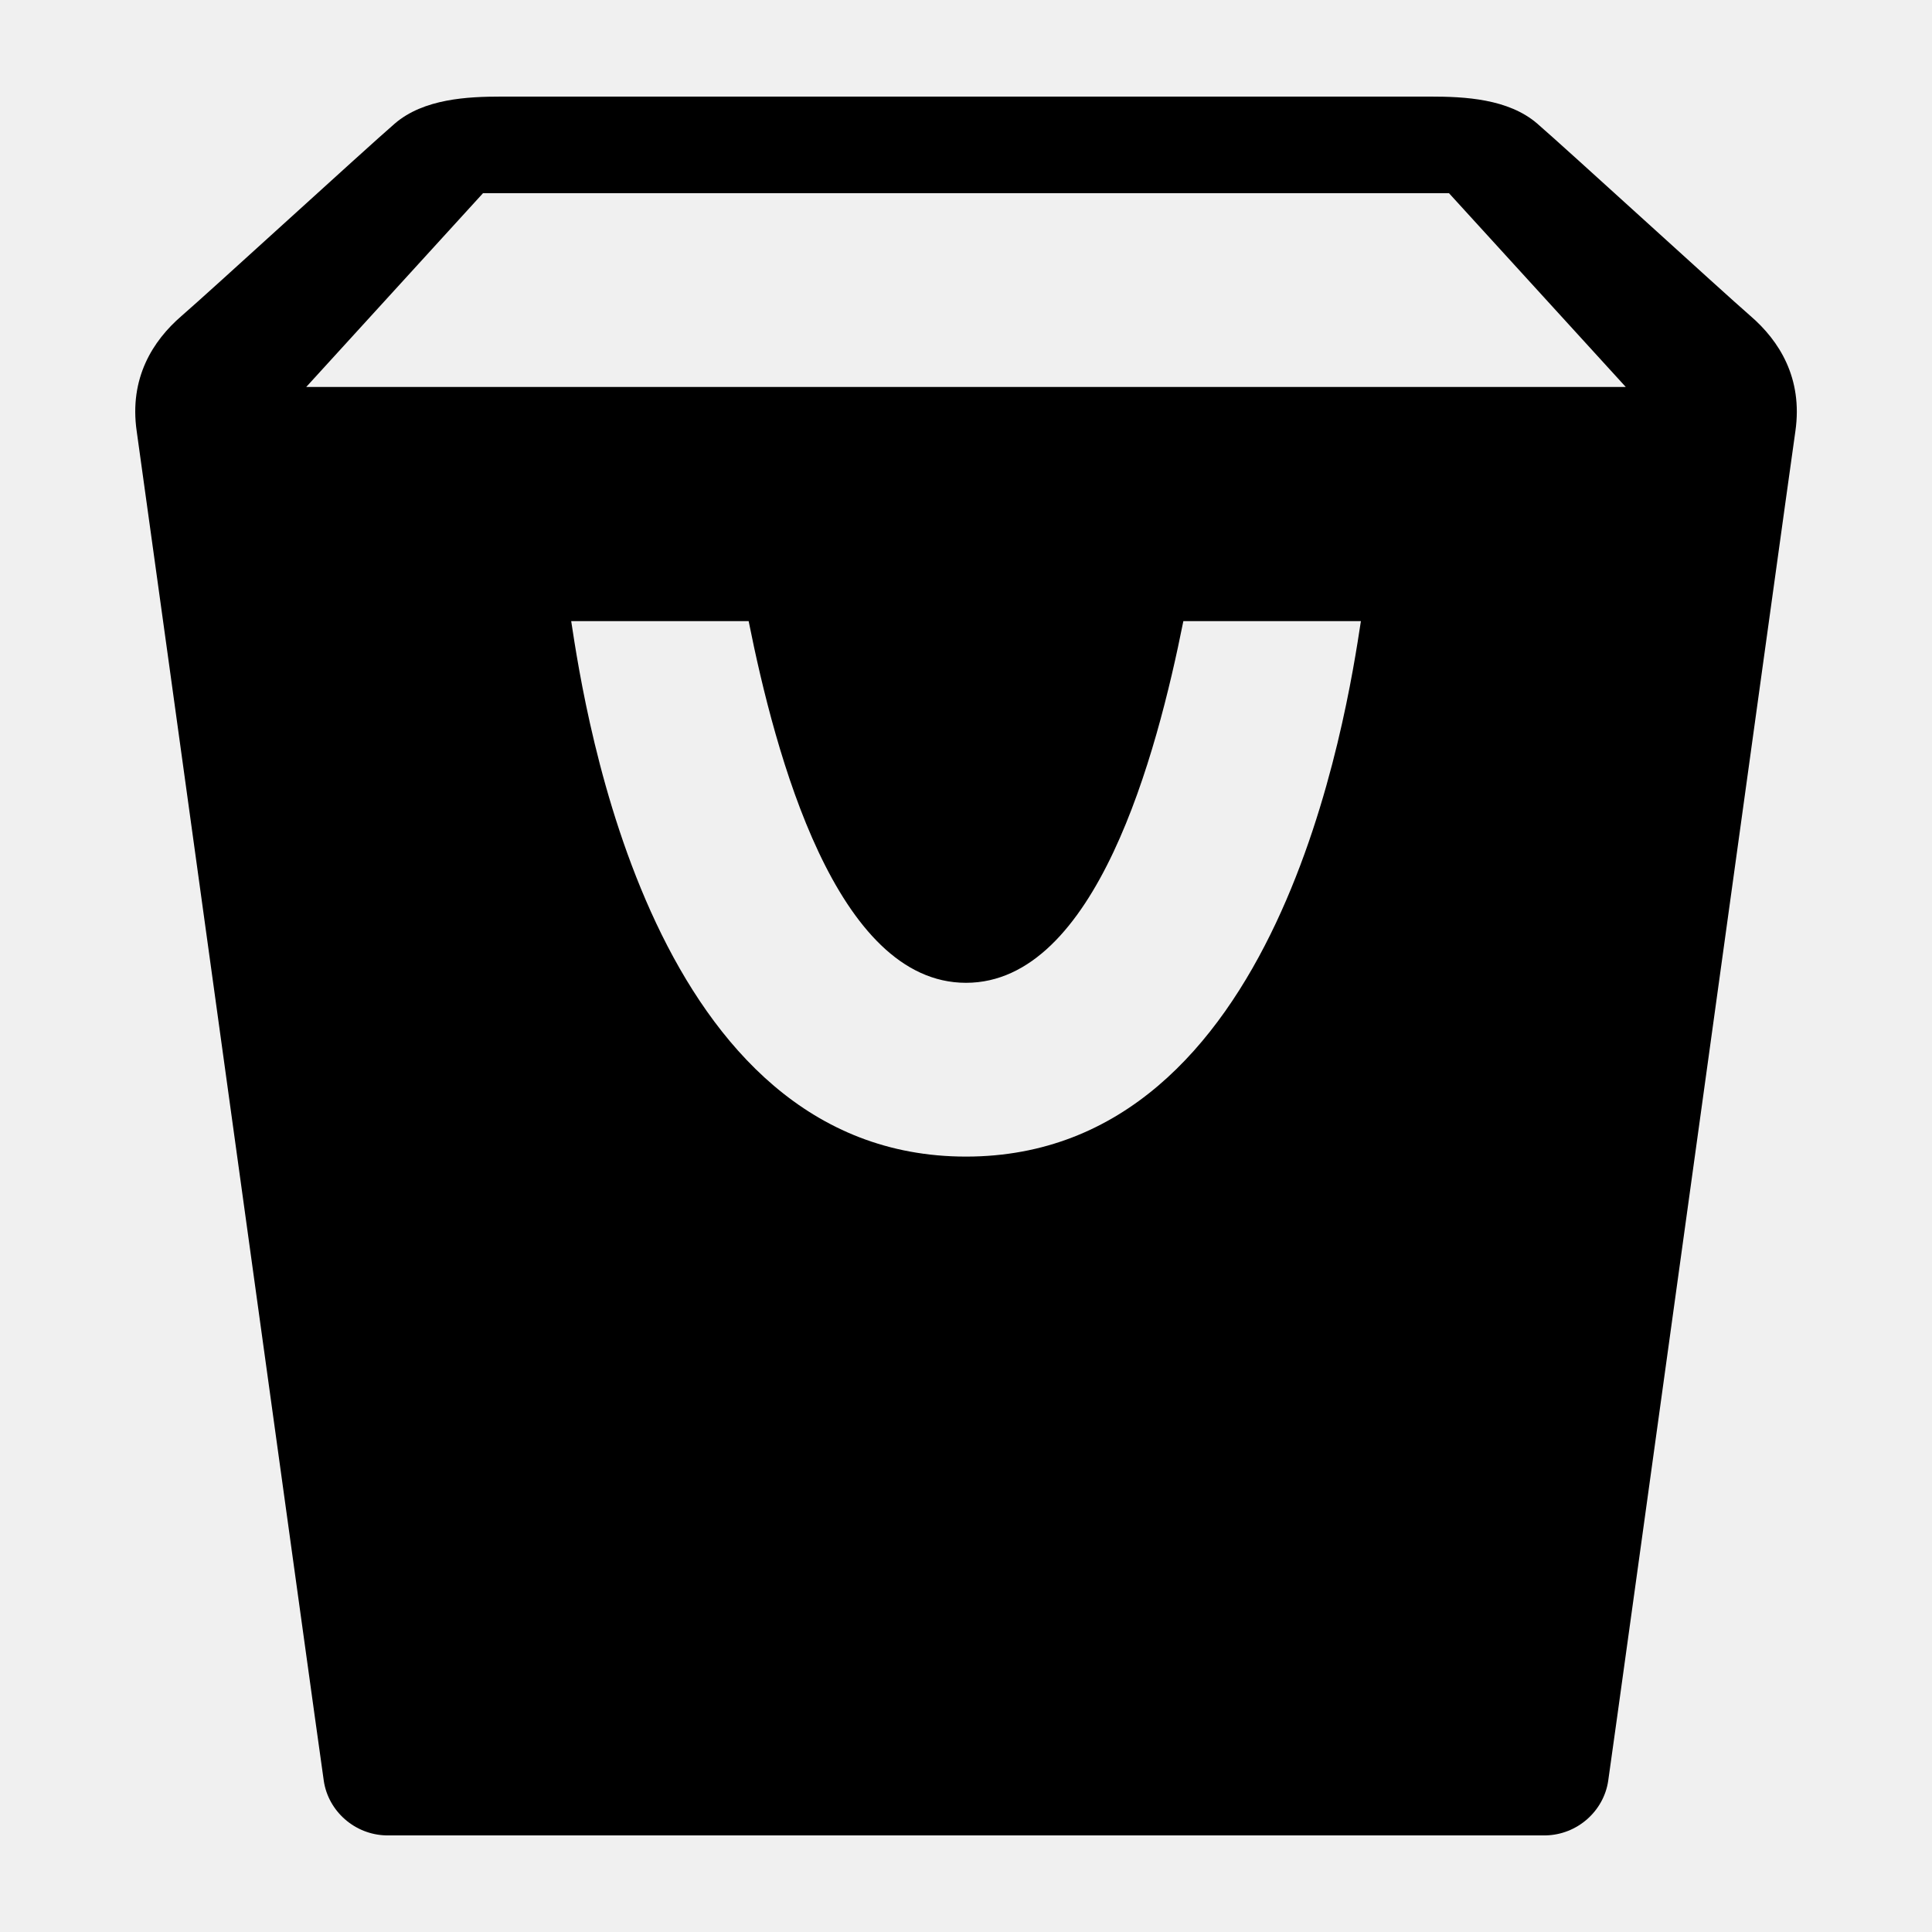
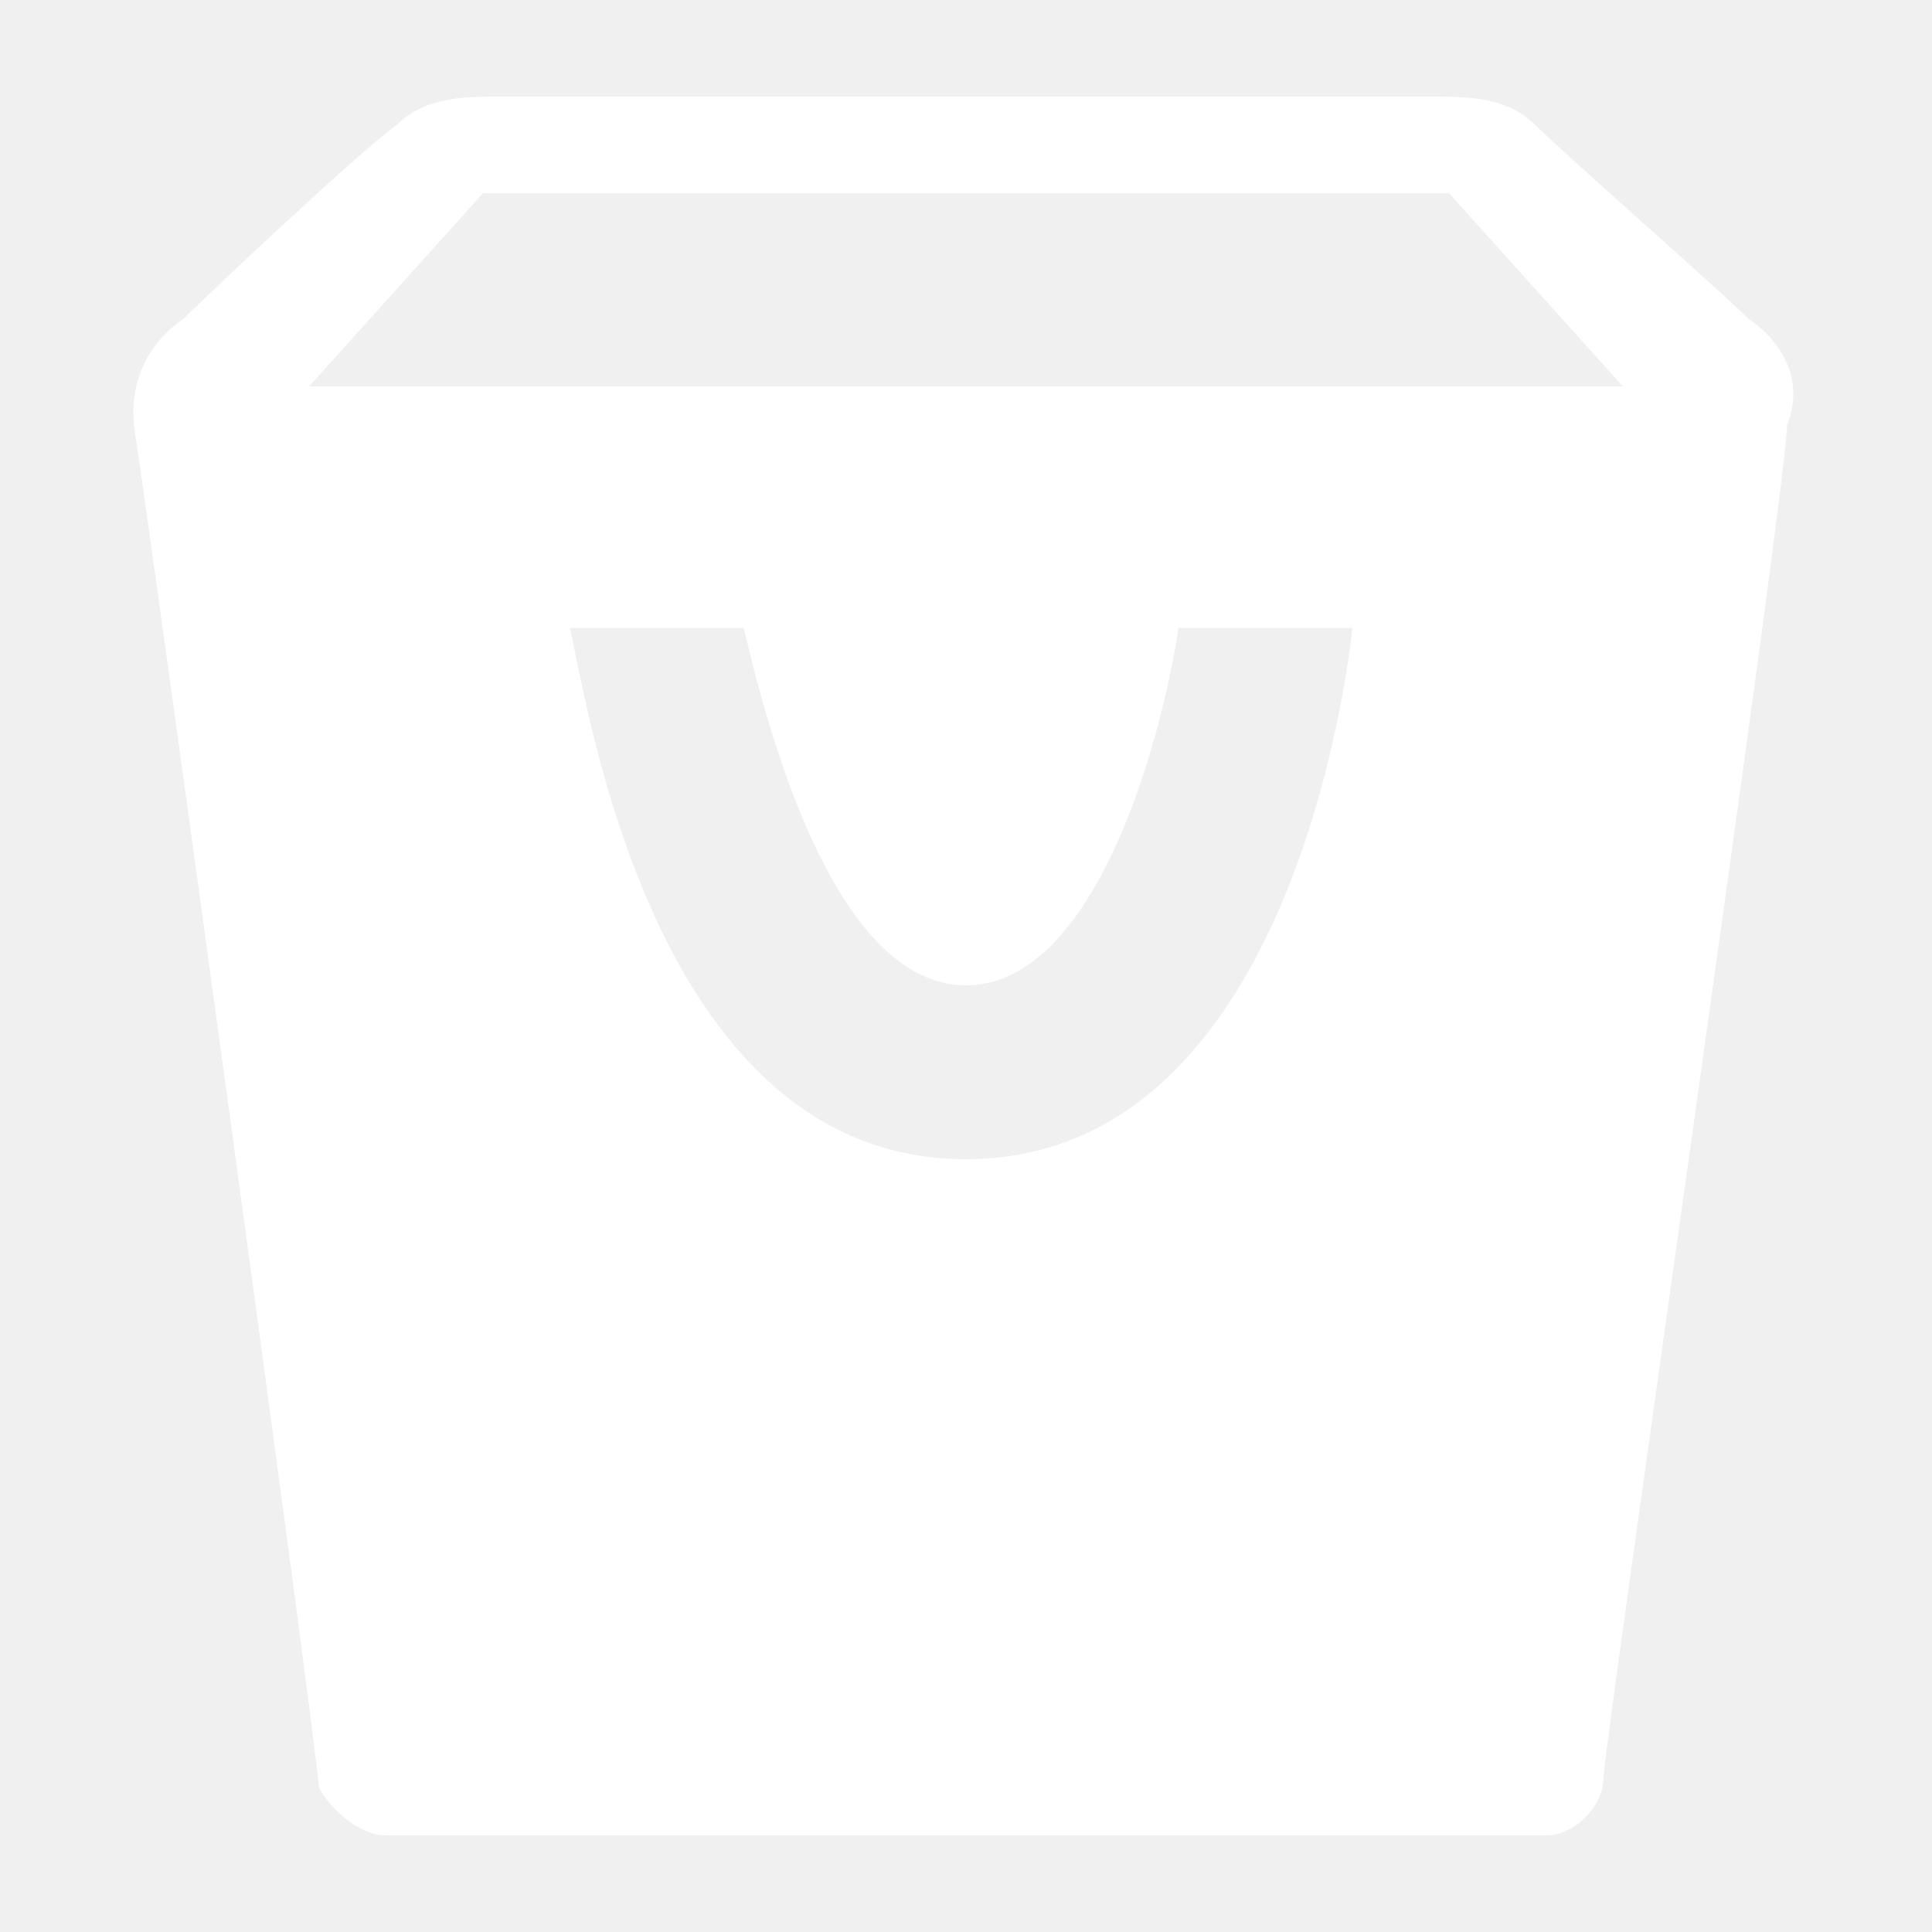
- <svg xmlns="http://www.w3.org/2000/svg" version="1.1" id="Shopping_bag" x="0px" y="0px" viewBox="0 0 20 20" enable-background="new 0 0 20 20" xml:space="preserve">
-   <path d="M18.121,3.271c-0.295-0.256-1.906-1.731-2.207-1.991C15.615,1.021,15.158,1,14.812,1H5.188C4.843,1,4.386,1.021,4.086,1.28  C3.785,1.54,2.174,3.016,1.879,3.271C1.582,3.527,1.336,3.914,1.415,4.463c0.079,0.551,1.89,13.661,1.937,13.973  C3.398,18.747,3.67,18.993,4,19h12c0.33-0.007,0.602-0.253,0.648-0.565c0.047-0.311,1.858-13.422,1.938-13.973  C18.664,3.914,18.418,3.527,18.121,3.271z M10,11.973c-3.248,0-3.943-4.596-4.087-5.543H7.75c0.276,1.381,0.904,3.744,2.25,3.744  s1.975-2.363,2.25-3.744h1.838C13.943,7.377,13.248,11.973,10,11.973z M3.17,4.006L5,2h10l1.83,2.006H3.17z" />
+ <svg xmlns="http://www.w3.org/2000/svg" version="1.1" id="Shopping_bag" x="0px" y="0px" viewBox="0 0 20 20" style="enable-background:new 0 0 20 20;" xml:space="preserve">
+   <style type="text/css">
+ 	.st0{fill:#FFFFFF;}
+ </style>
+   <path class="st0" d="M18.1,3.3c-0.3-0.3-1.9-1.7-2.2-2C15.6,1,15.2,1,14.8,1H5.2C4.8,1,4.4,1,4.1,1.3C3.8,1.5,2.2,3,1.9,3.3  C1.6,3.5,1.3,3.9,1.4,4.5c0.1,0.6,1.9,13.7,1.9,14C3.4,18.7,3.7,19,4,19h12c0.3,0,0.6-0.3,0.6-0.6c0-0.3,1.9-13.4,1.9-14  C18.7,3.9,18.4,3.5,18.1,3.3z M10,12c-3.2,0-3.9-4.6-4.1-5.5h1.8C8,7.8,8.7,10.2,10,10.2s2-2.4,2.2-3.7h1.8C13.9,7.4,13.2,12,10,12z   M3.2,4L5,2h10l1.8,2H3.2z" />
</svg>
